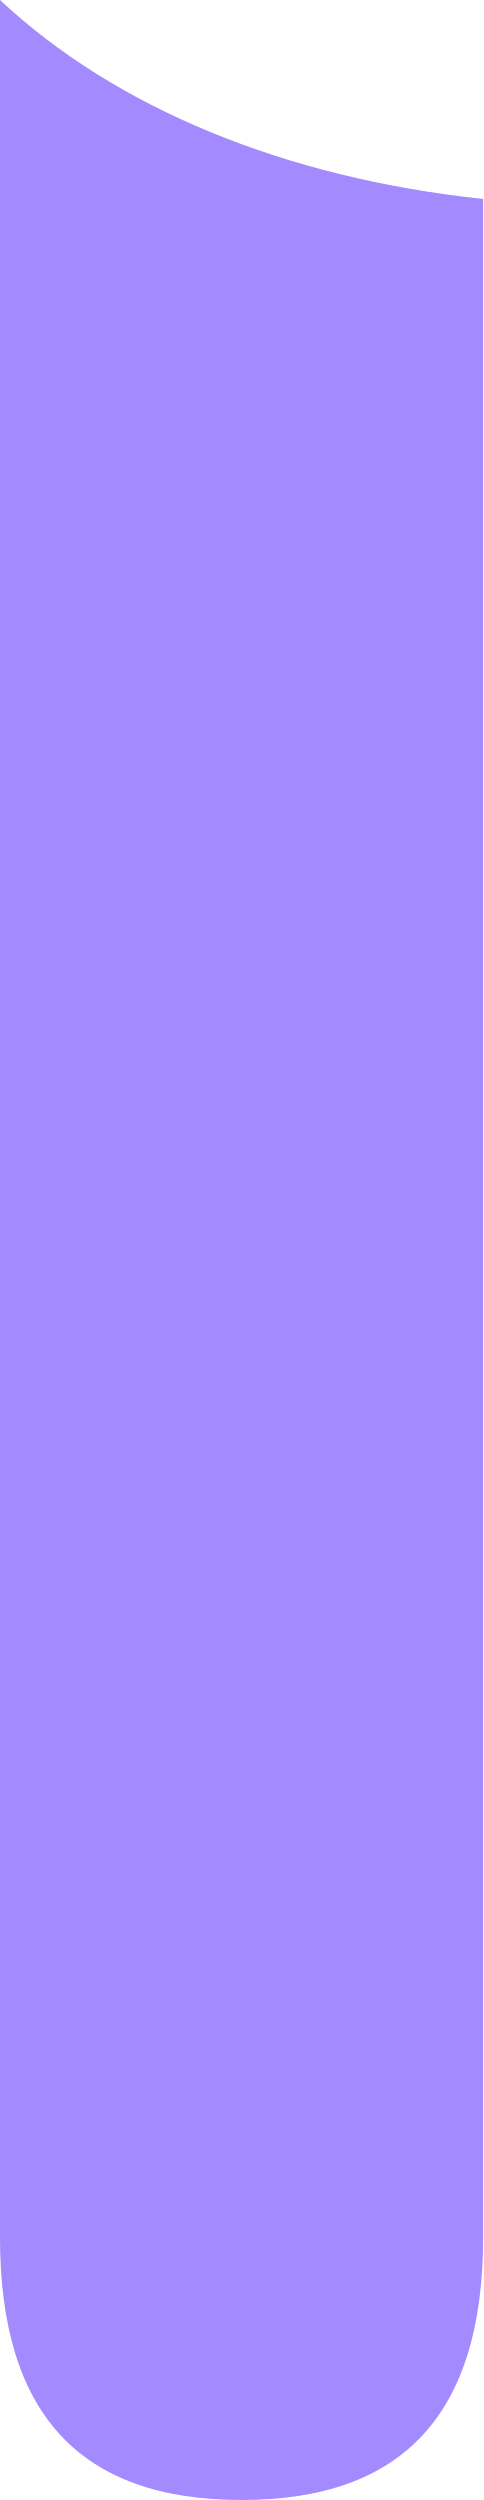
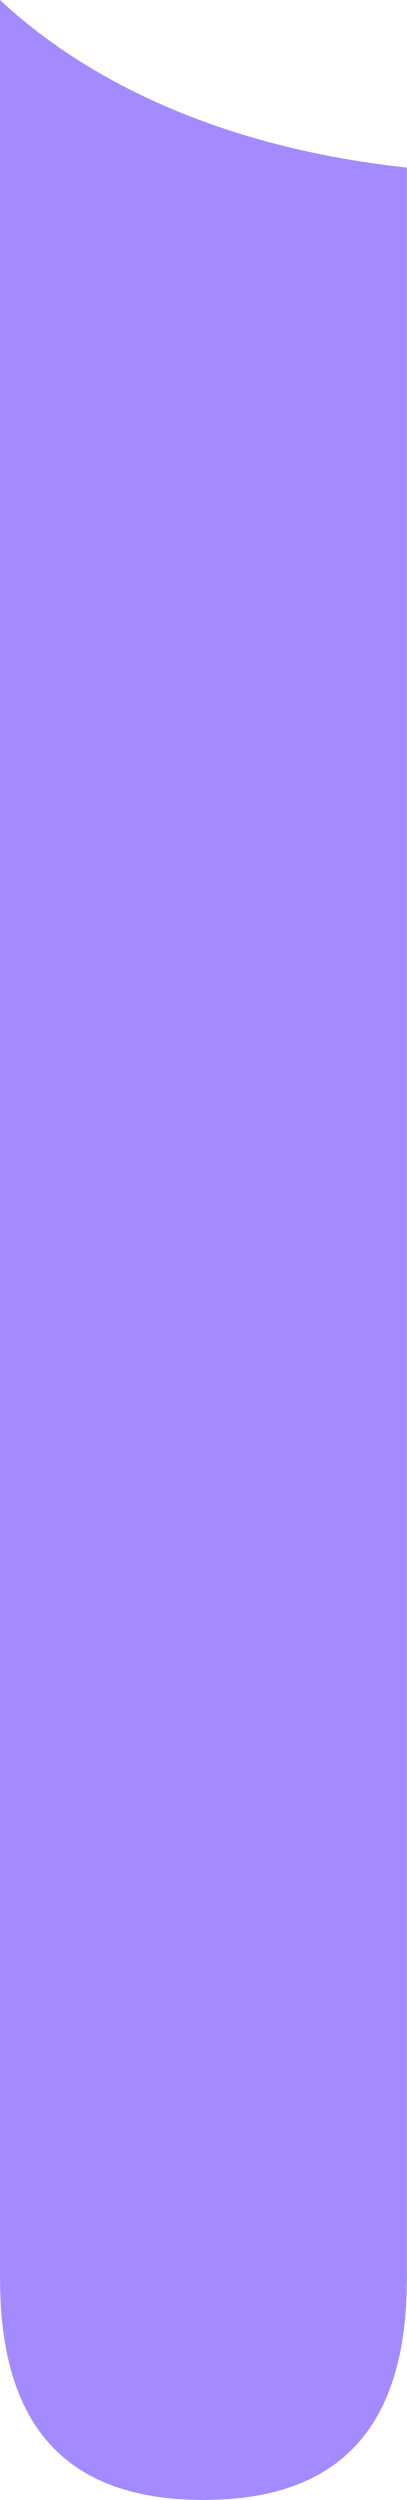
- <svg xmlns="http://www.w3.org/2000/svg" preserveAspectRatio="none" overflow="visible" style="display: block;" width="375" height="1940.48" viewBox="0 0 375 1940.48" fill="none">
-   <path id="Rectangle 2087331716" d="M375 1736.5L375 154.44C220.325 137.961 89.505 83.67 0 0L0 1736.5C5.47145e-06 1873.31 61.825 1940.48 187.5 1940.48C313.175 1940.48 375 1873.31 375 1736.5Z" fill="#A38AFF" />
+ <svg xmlns="http://www.w3.org/2000/svg" preserveAspectRatio="none" overflow="visible" style="display: block;" width="375" height="2304" viewBox="0 0 375 2304" fill="none">
+   <path id="Rectangle 2087331716" d="M375 2100.02L375 154.44C220.325 137.961 89.505 83.67 0 0L0 2100.02C5.47145e-06 2236.83 61.825 2304 187.5 2304C313.175 2304 375 2236.83 375 2100.02Z" fill="#A38AFF" />
</svg>
